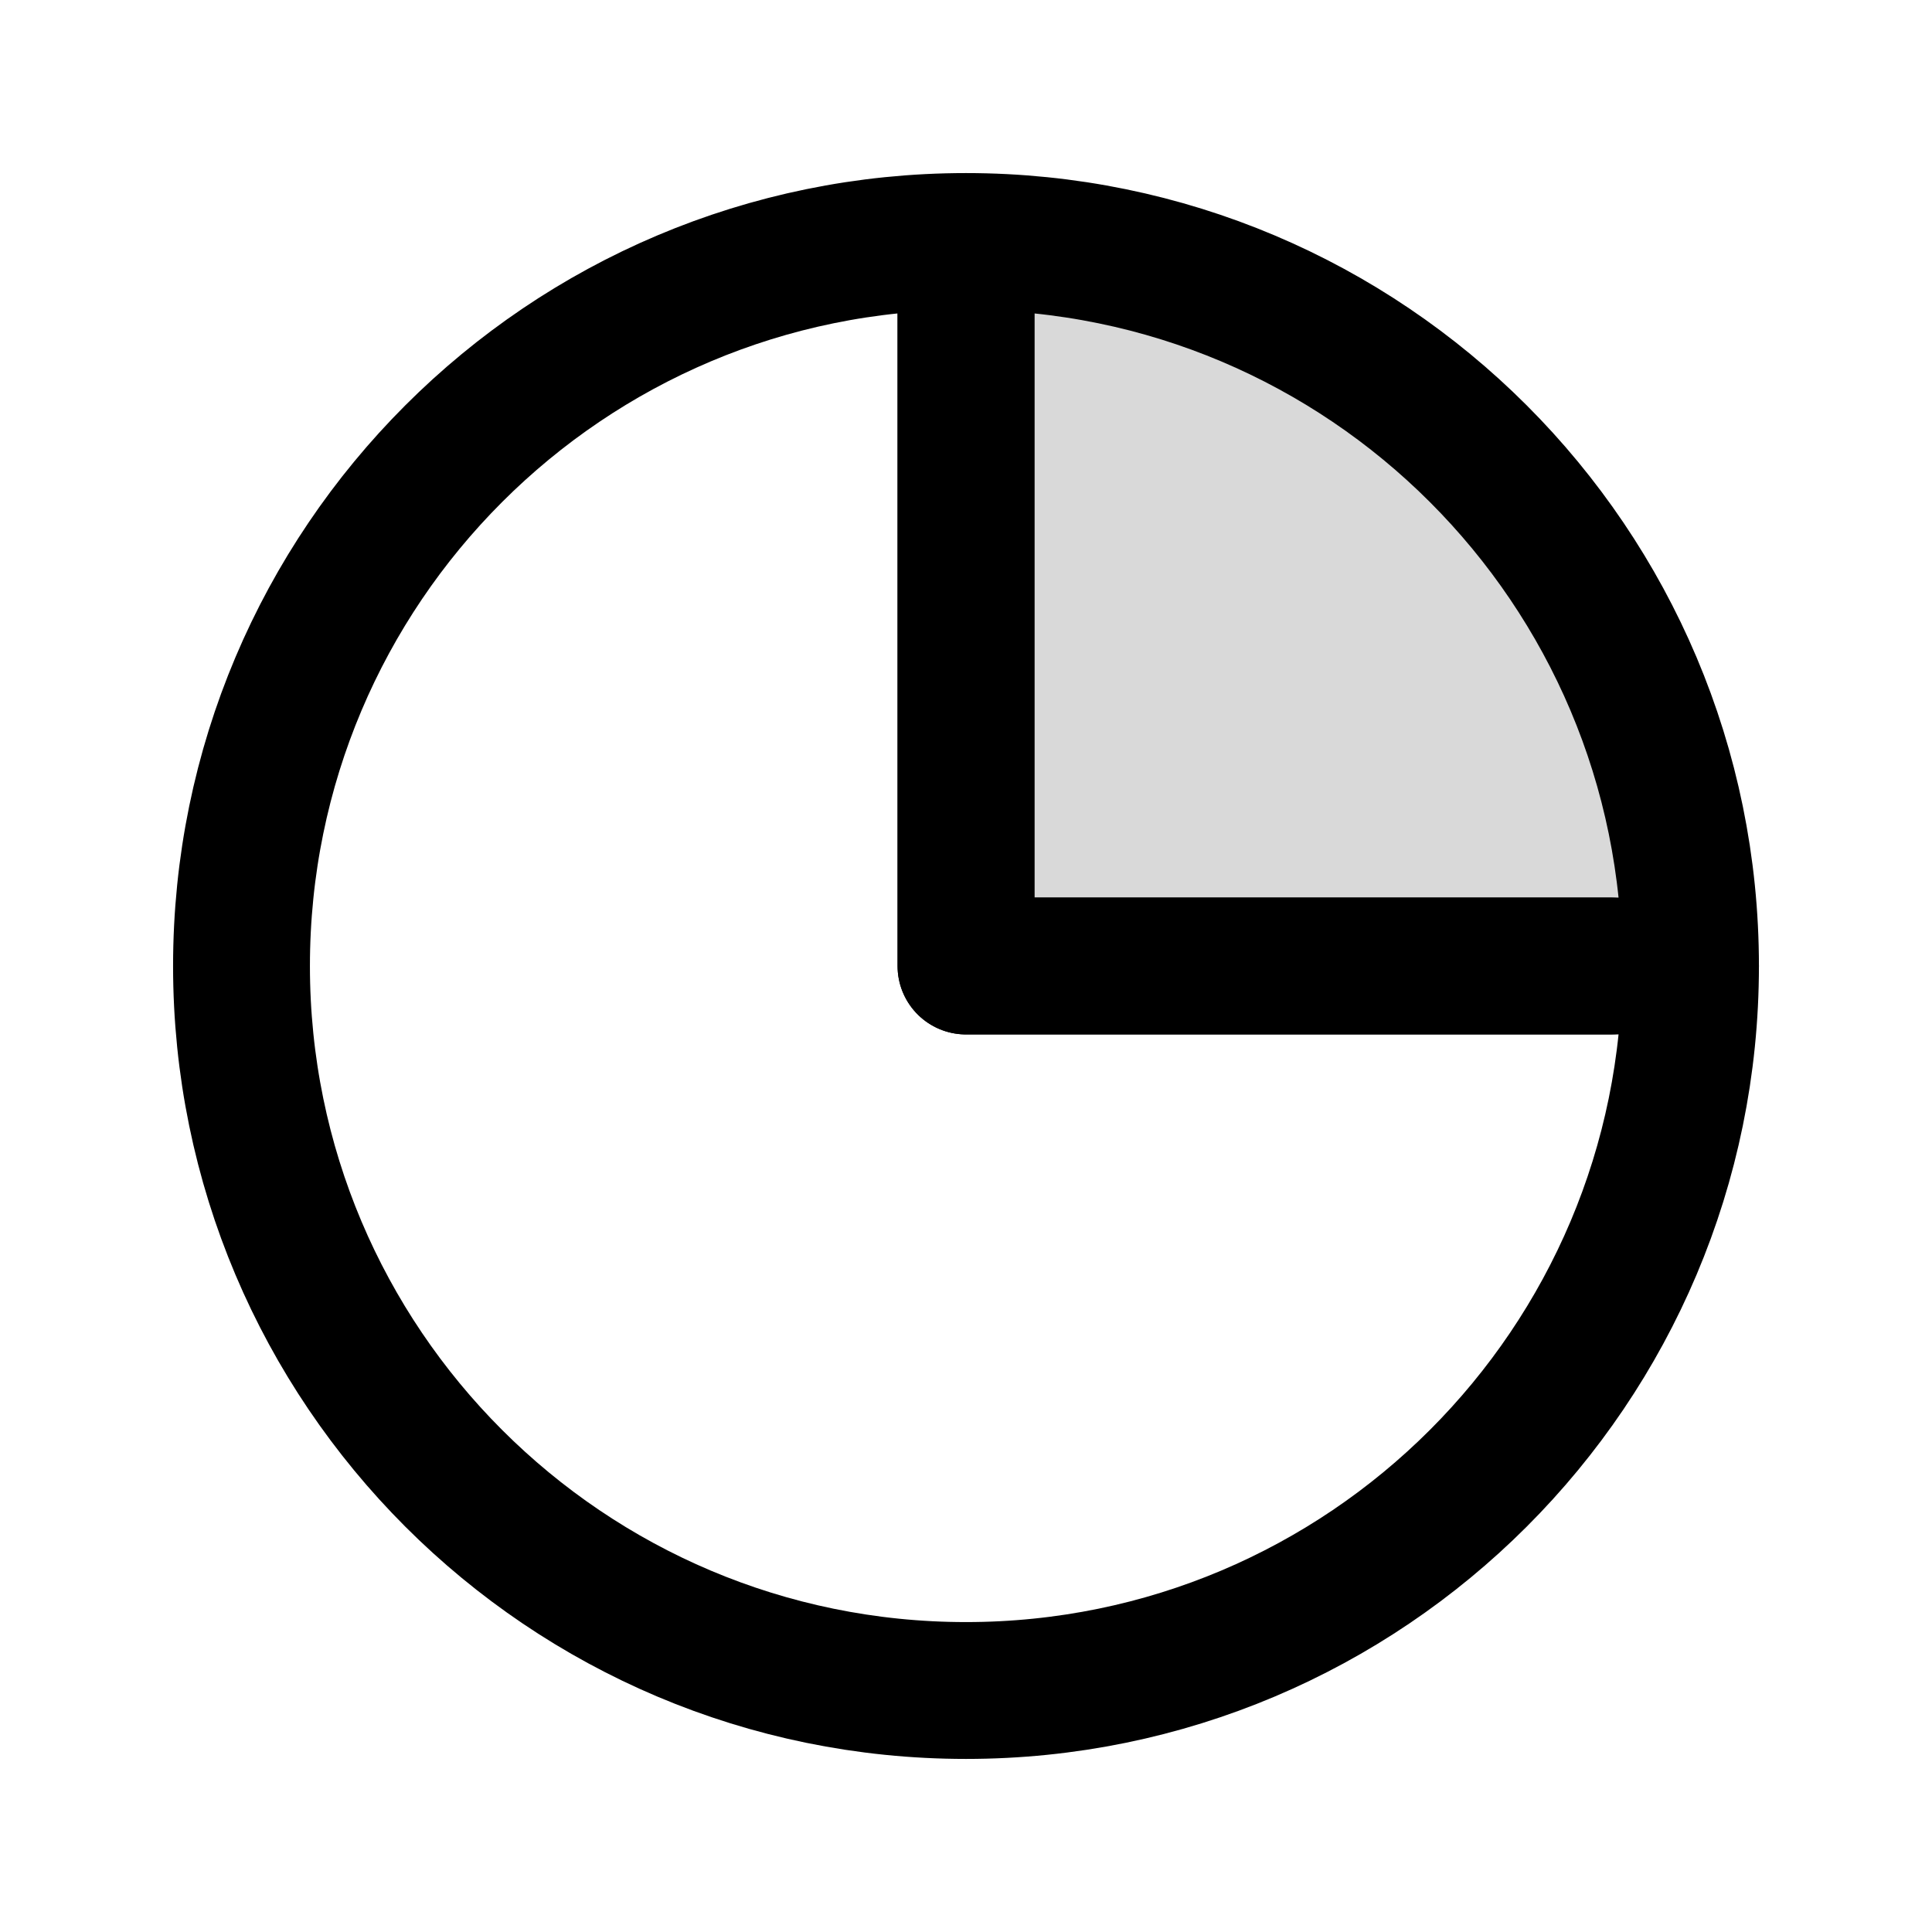
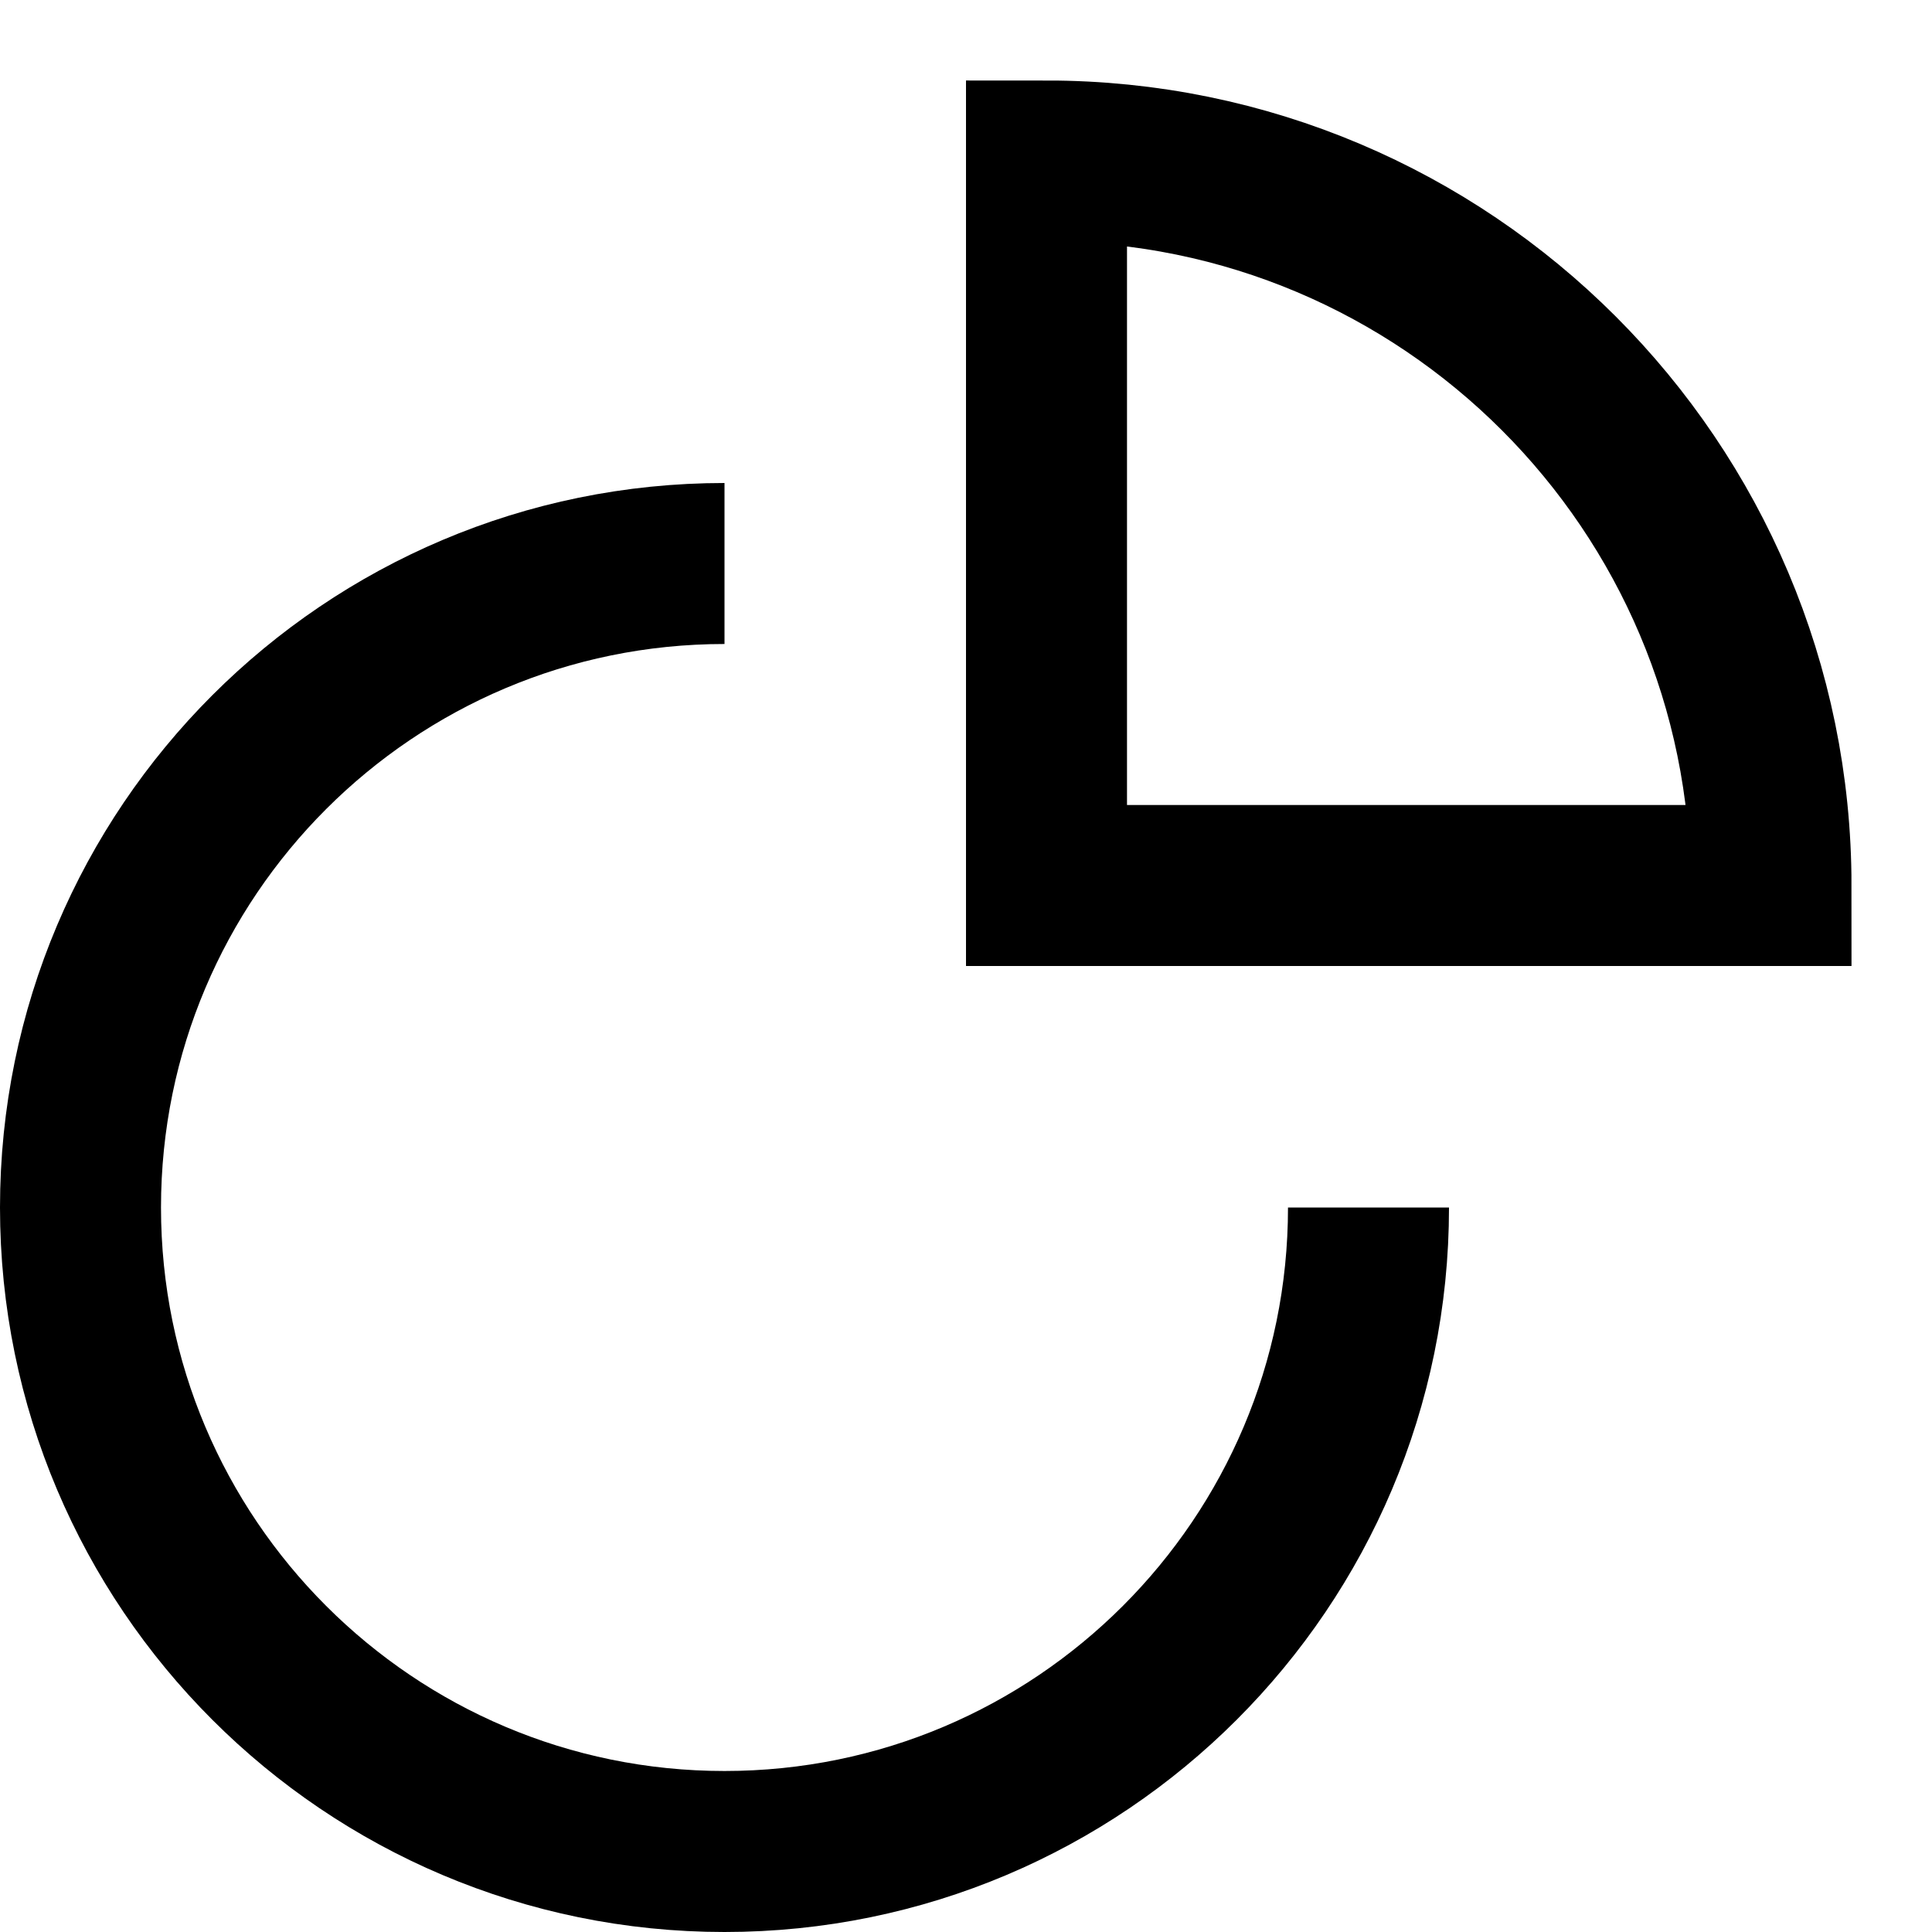
- <svg xmlns="http://www.w3.org/2000/svg" viewBox="0 0 24 24" fill="none" stroke="currentColor" stroke-width="1.7" stroke-linecap="round" stroke-linejoin="round">
-   <path d="M21 12a9 9 0 1 1-9-9" />
-   <path d="M21 12A9 9 0 0 0 12 3v9z" fill="currentColor" fill-opacity="0.15" />
-   <path d="M12 3v9l8 0" />
+ <svg xmlns="http://www.w3.org/2000/svg" width="24" height="24" viewBox="0 0 24 24" fill="none">
+   <path d="M17 15C17 19.416 13.416 23 9 23C4.584 23 1 19.416 1 15C1 10.584 4.584 7 9 7" stroke="currentColor" stroke-width="2" stroke-miterlimit="10" />
+   <path d="M22 11C22 6.032 17.968 2 13 2V11H22Z" stroke="currentColor" stroke-width="2" stroke-miterlimit="10" />
</svg>
